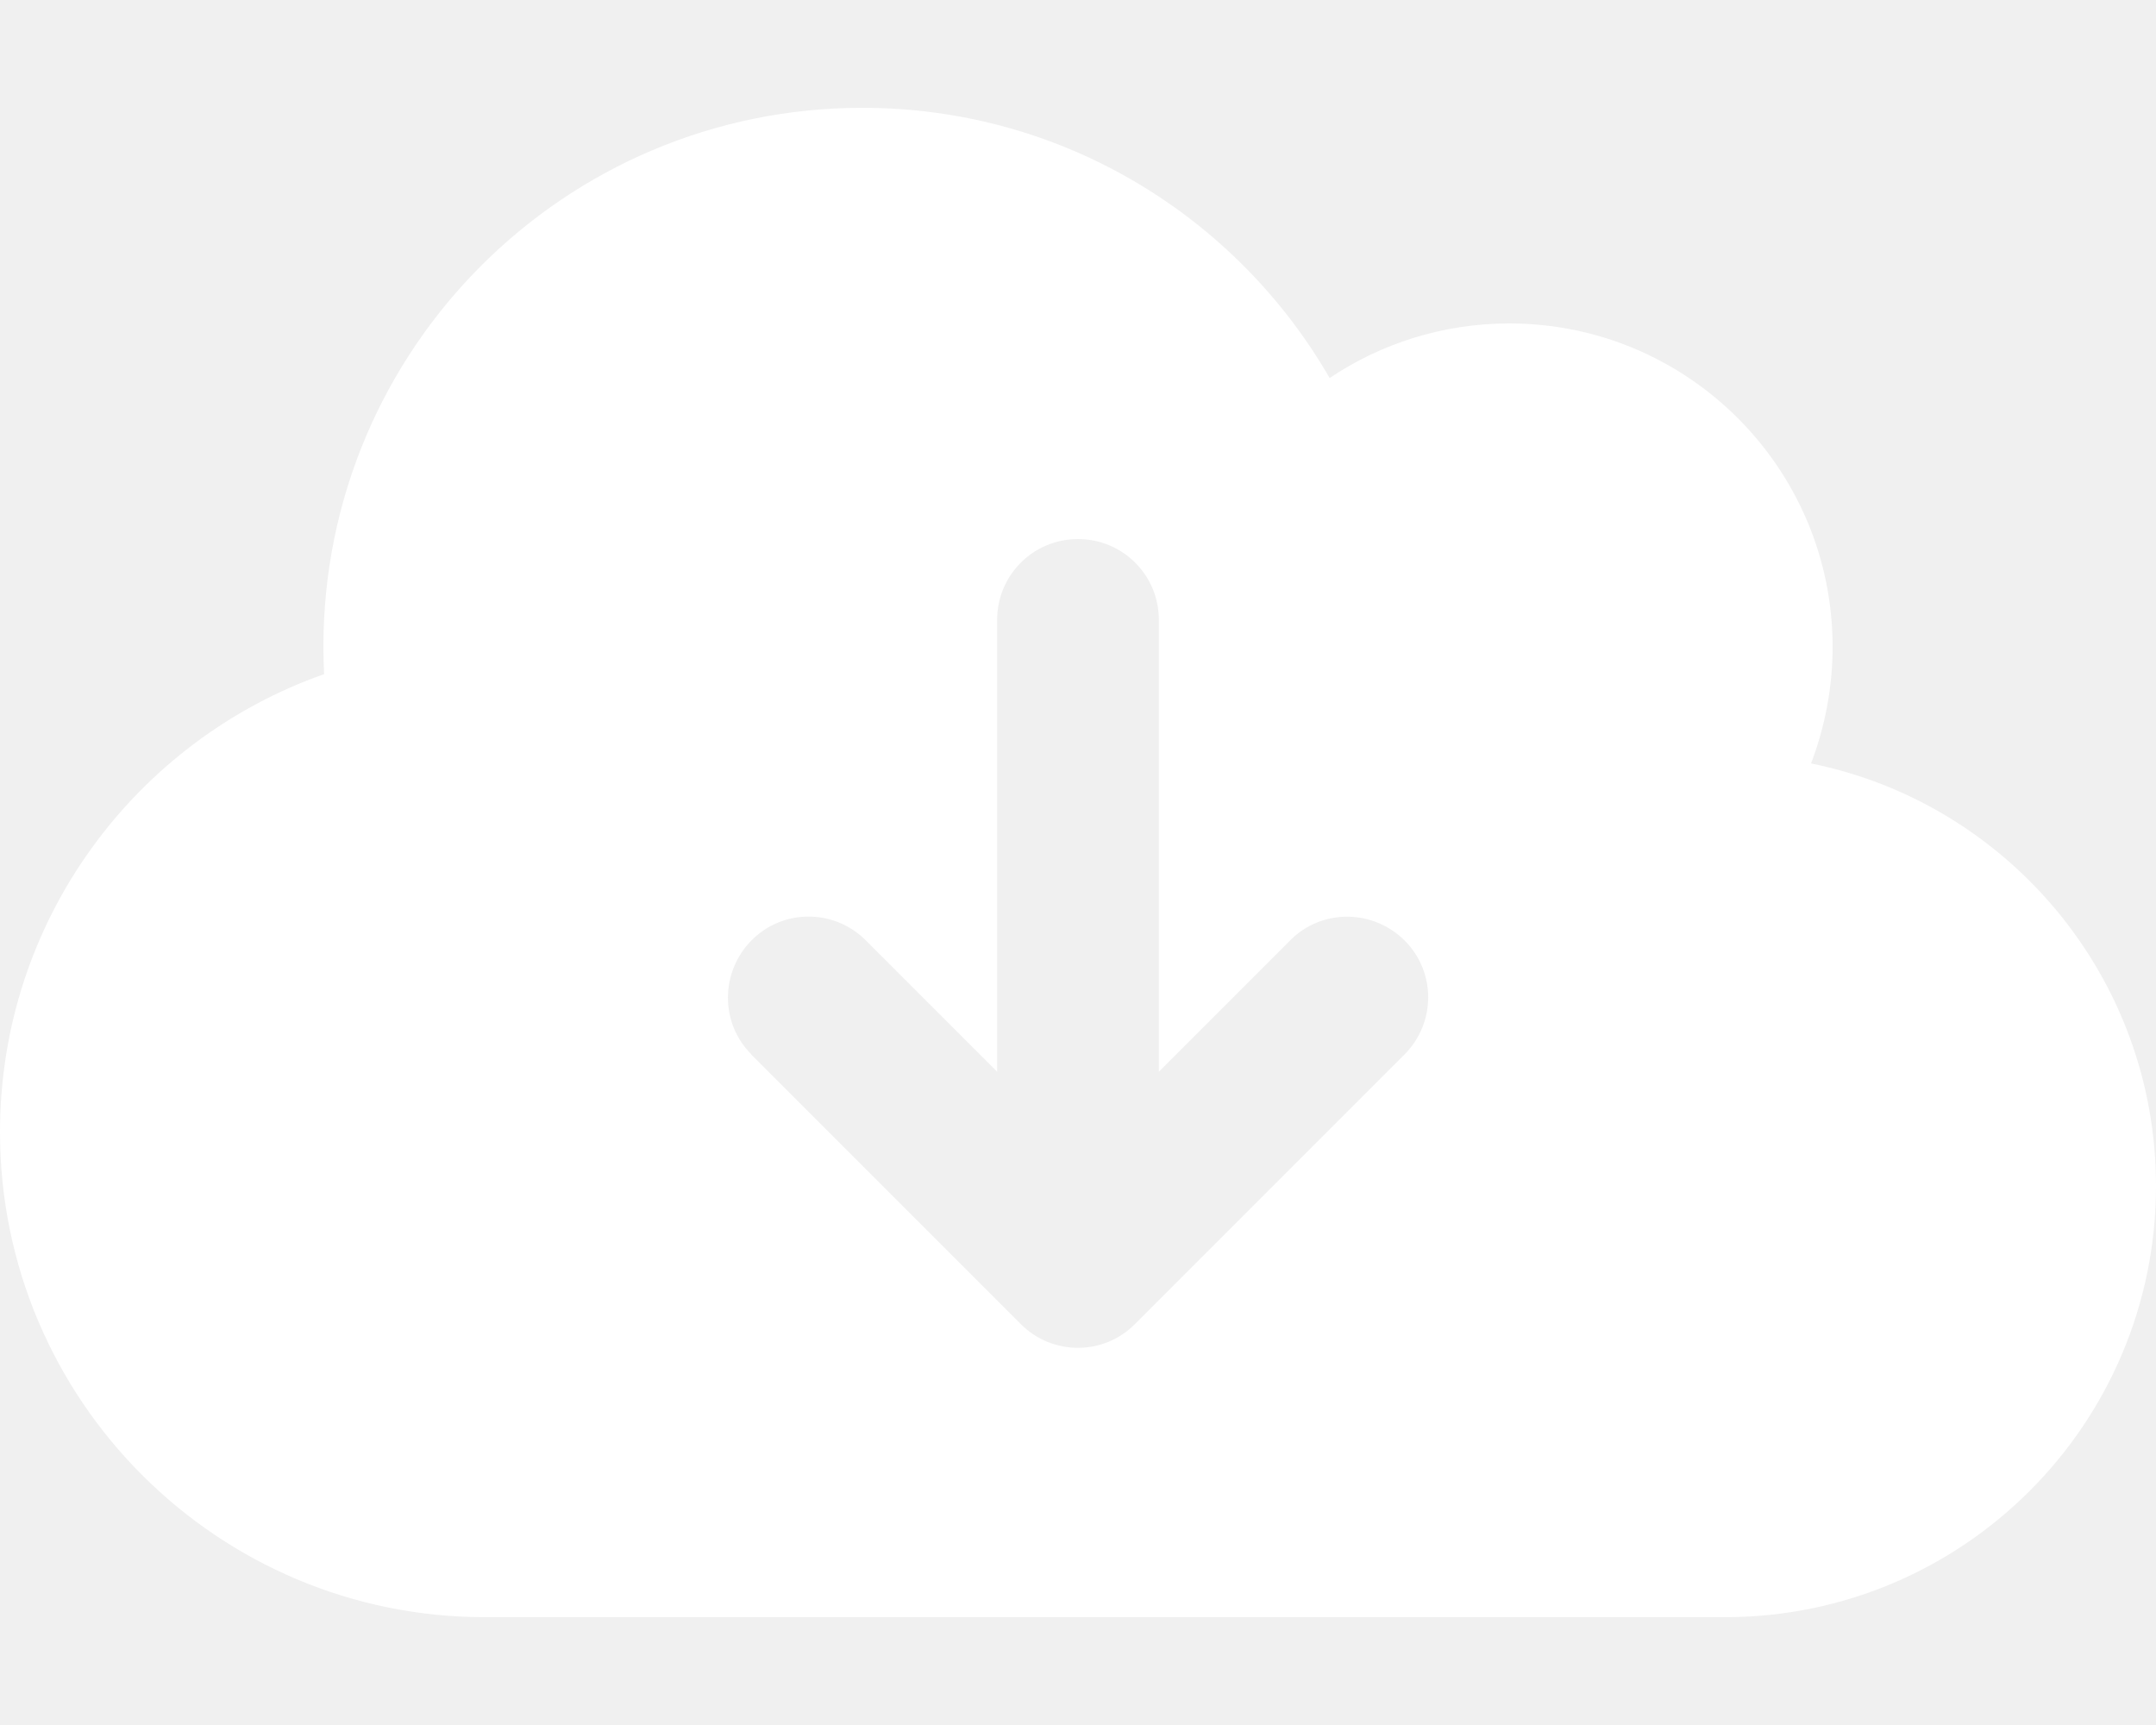
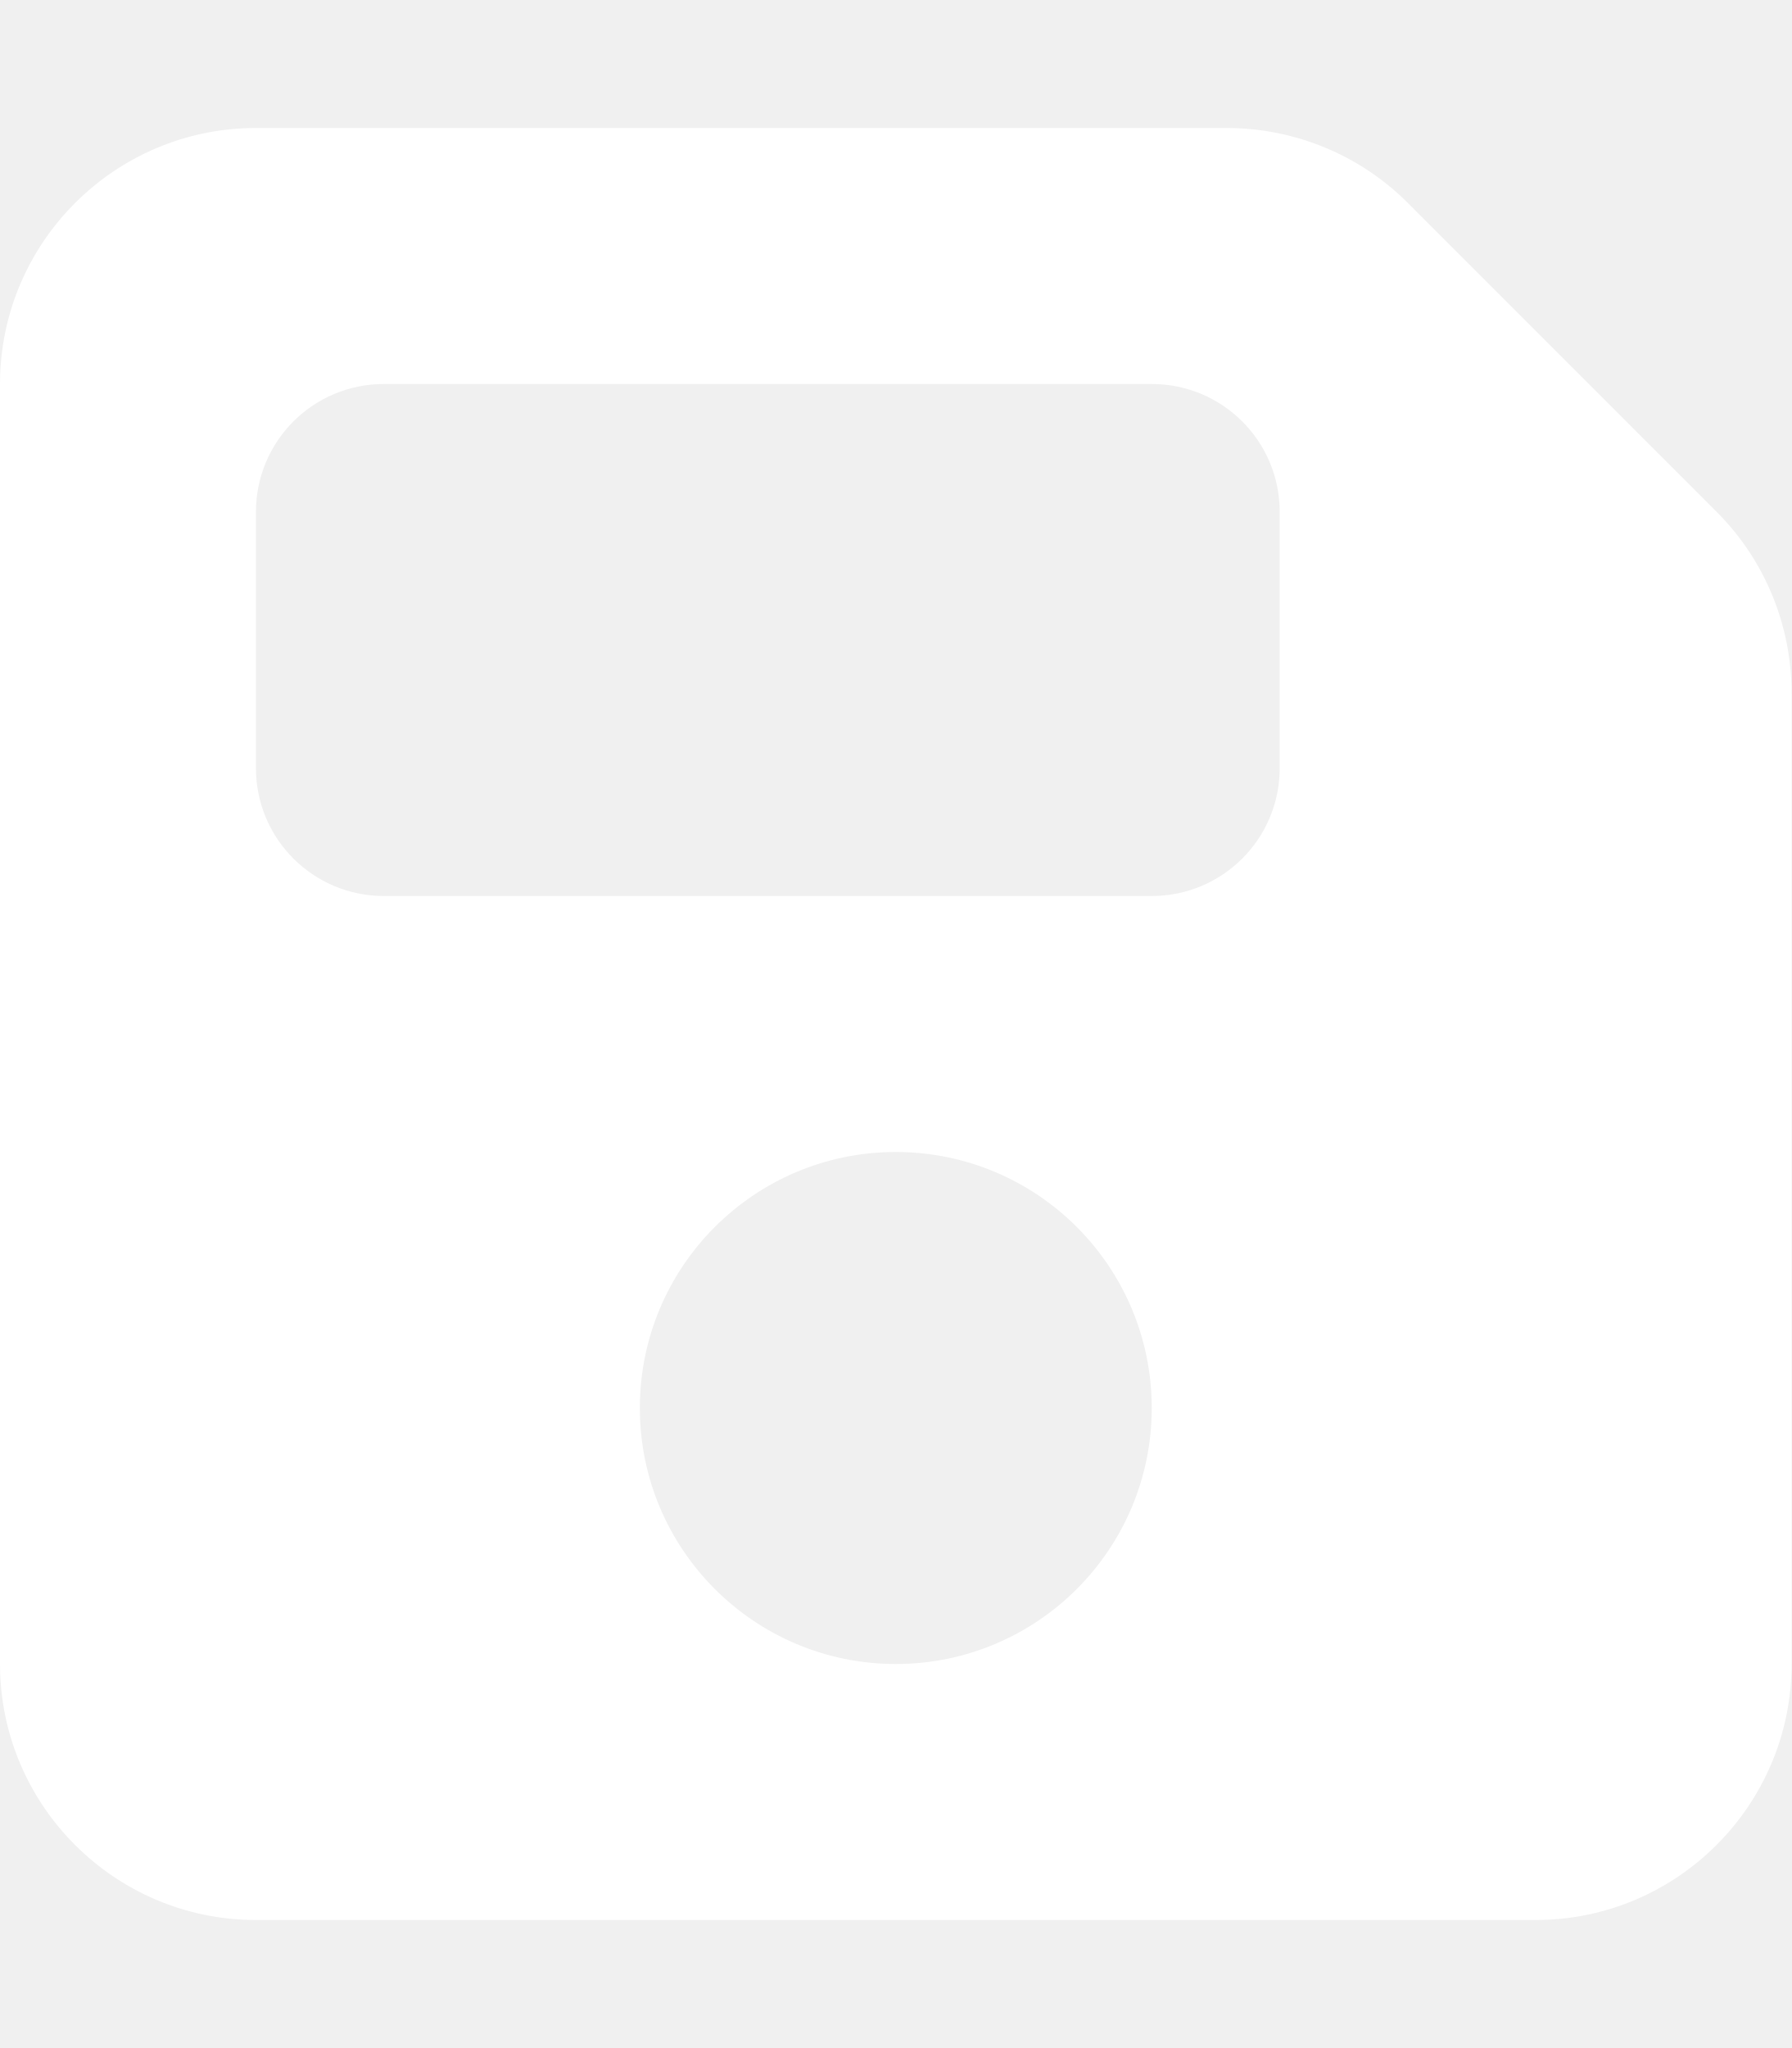
- <svg xmlns="http://www.w3.org/2000/svg" fill="white" viewBox="0 0 640 512">
-   <path d="M144 480C64.5 480 0 415.5 0 336c0-62.8 40.2-116.2 96.2-135.9c-.1-2.7-.2-5.4-.2-8.1c0-88.4 71.6-160 160-160c59.3 0 111 32.2 138.7 80.2C409.9 102 428.3 96 448 96c53 0 96 43 96 96c0 12.2-2.3 23.8-6.4 34.6C596 238.4 640 290.1 640 352c0 70.7-57.3 128-128 128H144zm79-167l80 80c9.4 9.4 24.6 9.4 33.9 0l80-80c9.4-9.4 9.4-24.6 0-33.9s-24.6-9.4-33.9 0l-39 39V184c0-13.3-10.7-24-24-24s-24 10.7-24 24V318.1l-39-39c-9.4-9.4-24.6-9.4-33.9 0s-9.4 24.6 0 33.9z" />
+ <svg xmlns="http://www.w3.org/2000/svg" fill="white" viewBox="0 0 448 512">
+   <path d="M64 32C28.7 32 0 60.7 0 96V416c0 35.3 28.7 64 64 64H384c35.3 0 64-28.7 64-64V173.3c0-17-6.7-33.3-18.7-45.3L352 50.7C340 38.7 323.7 32 306.7 32H64zm0 96c0-17.7 14.3-32 32-32H288c17.7 0 32 14.3 32 32v64c0 17.7-14.3 32-32 32H96c-17.7 0-32-14.3-32-32V128zM224 288a64 64 0 1 1 0 128 64 64 0 1 1 0-128z" />
</svg>
